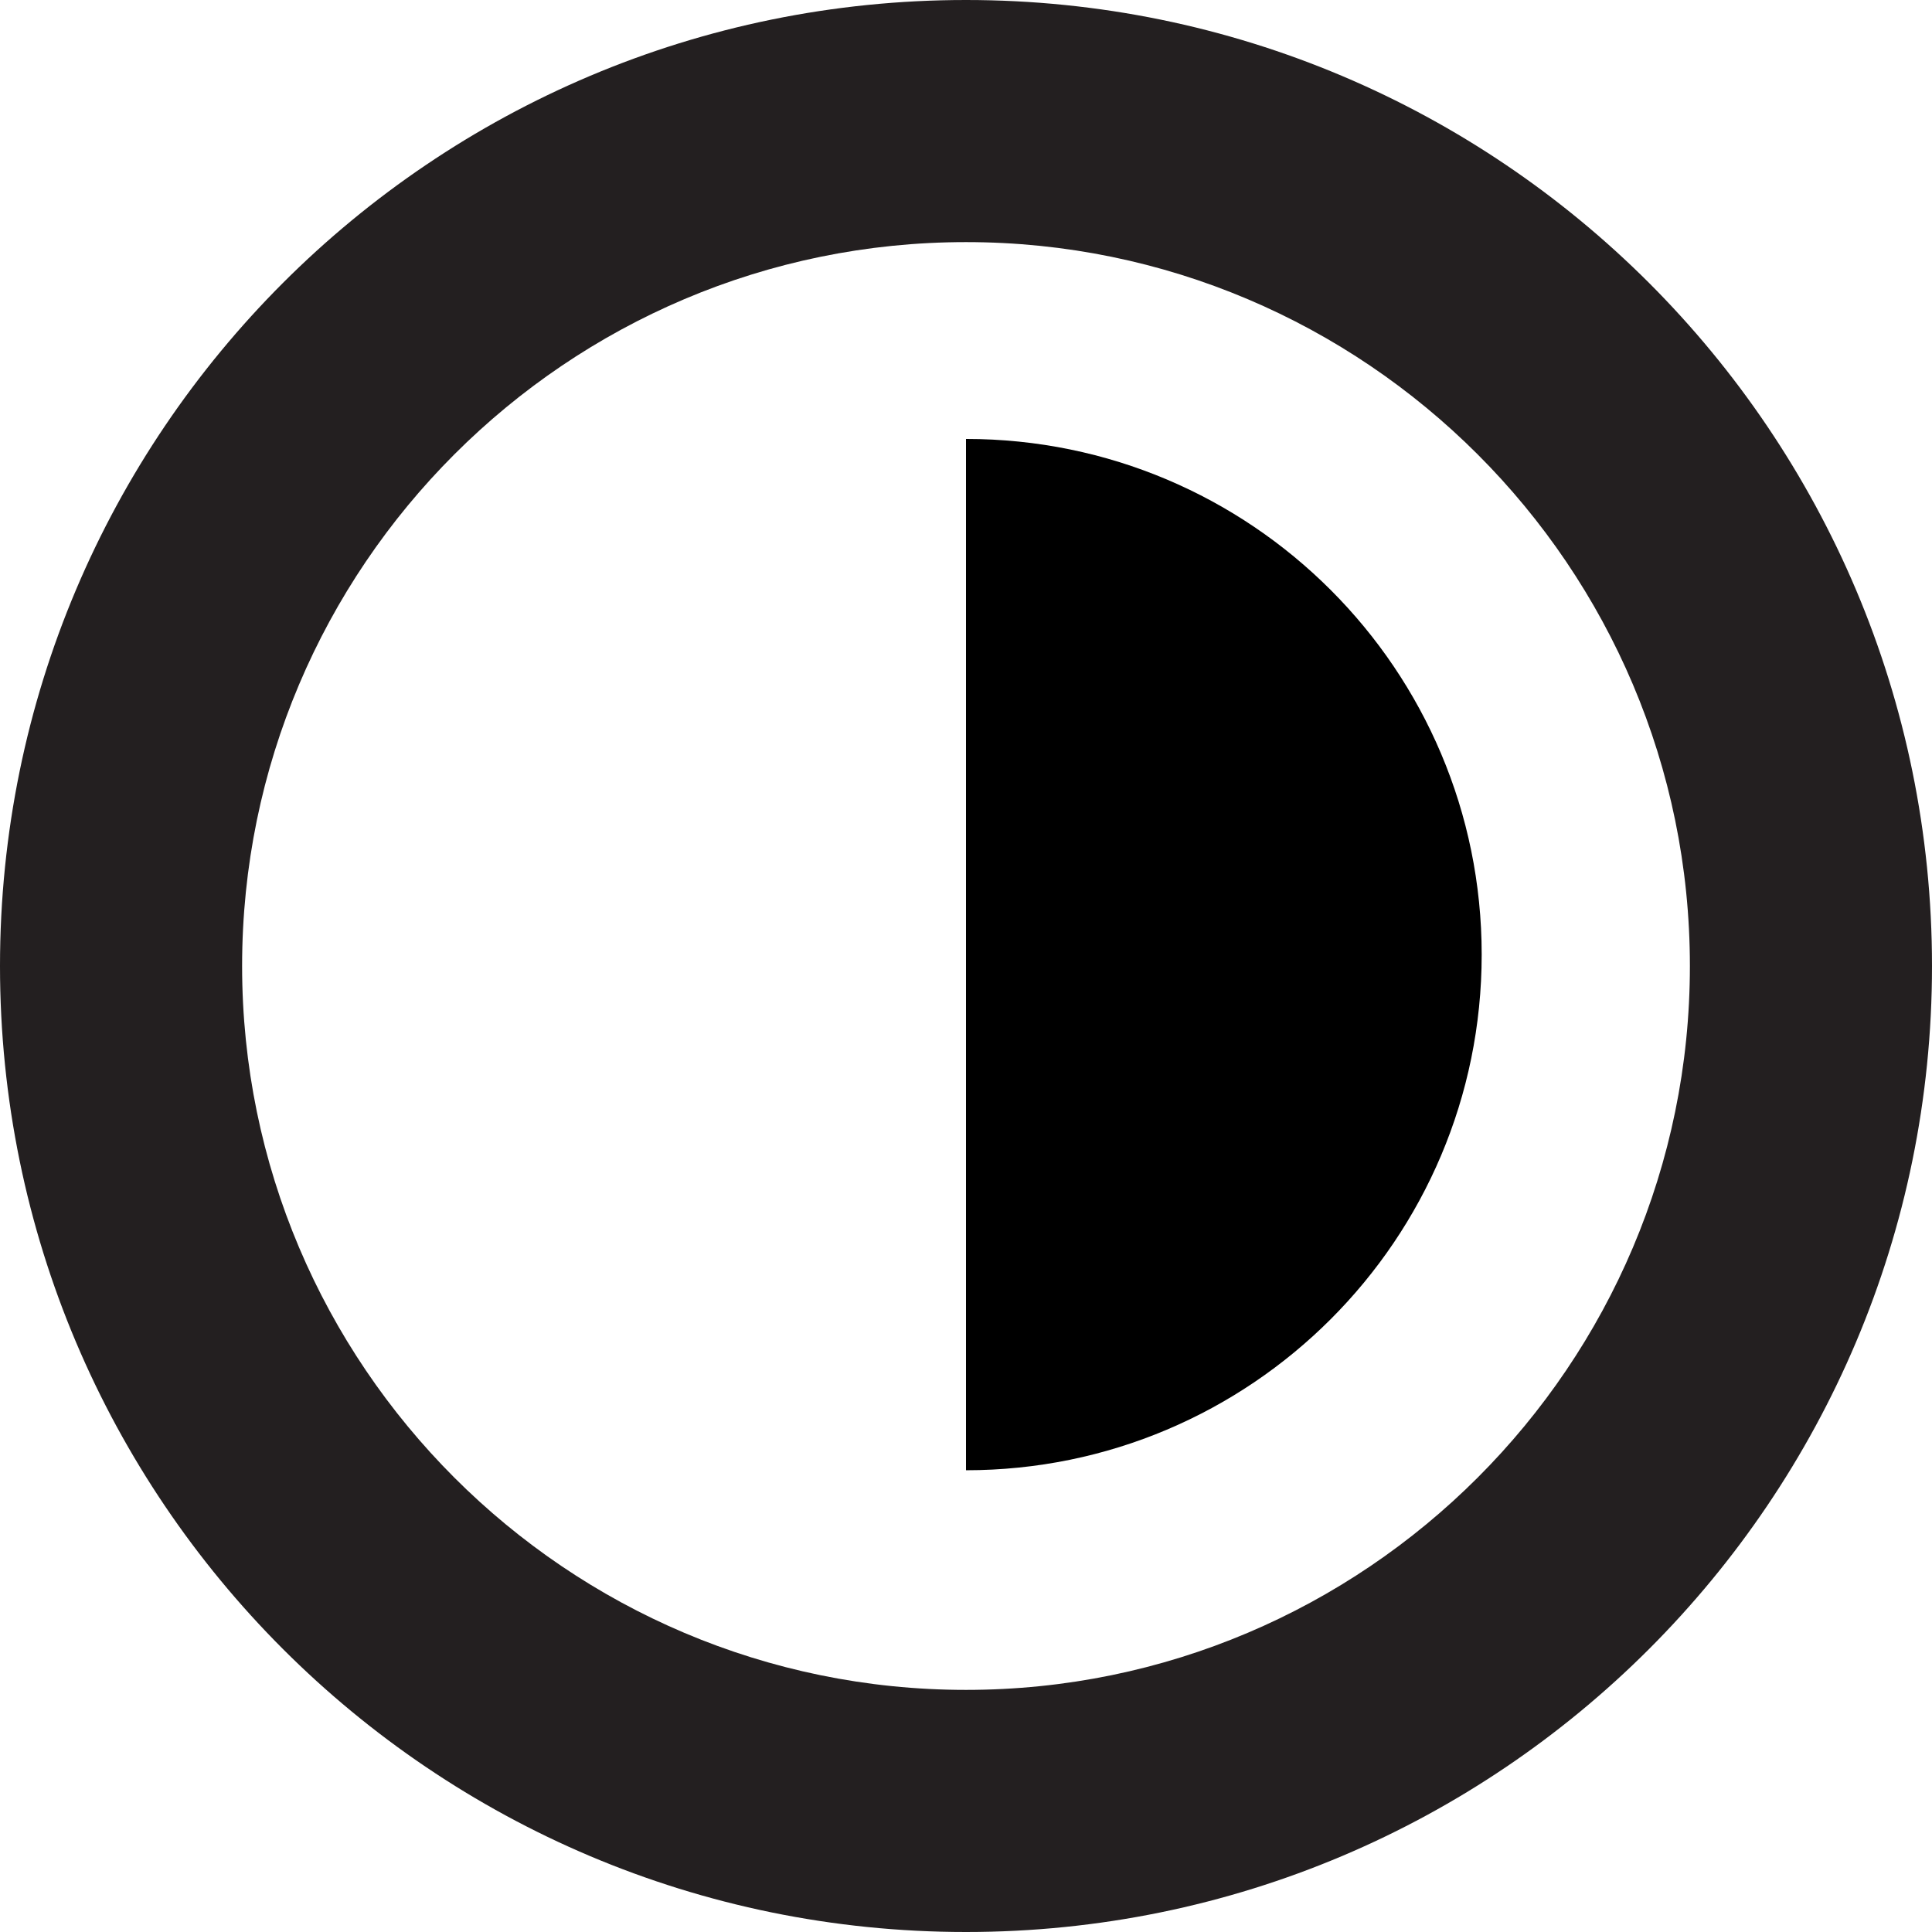
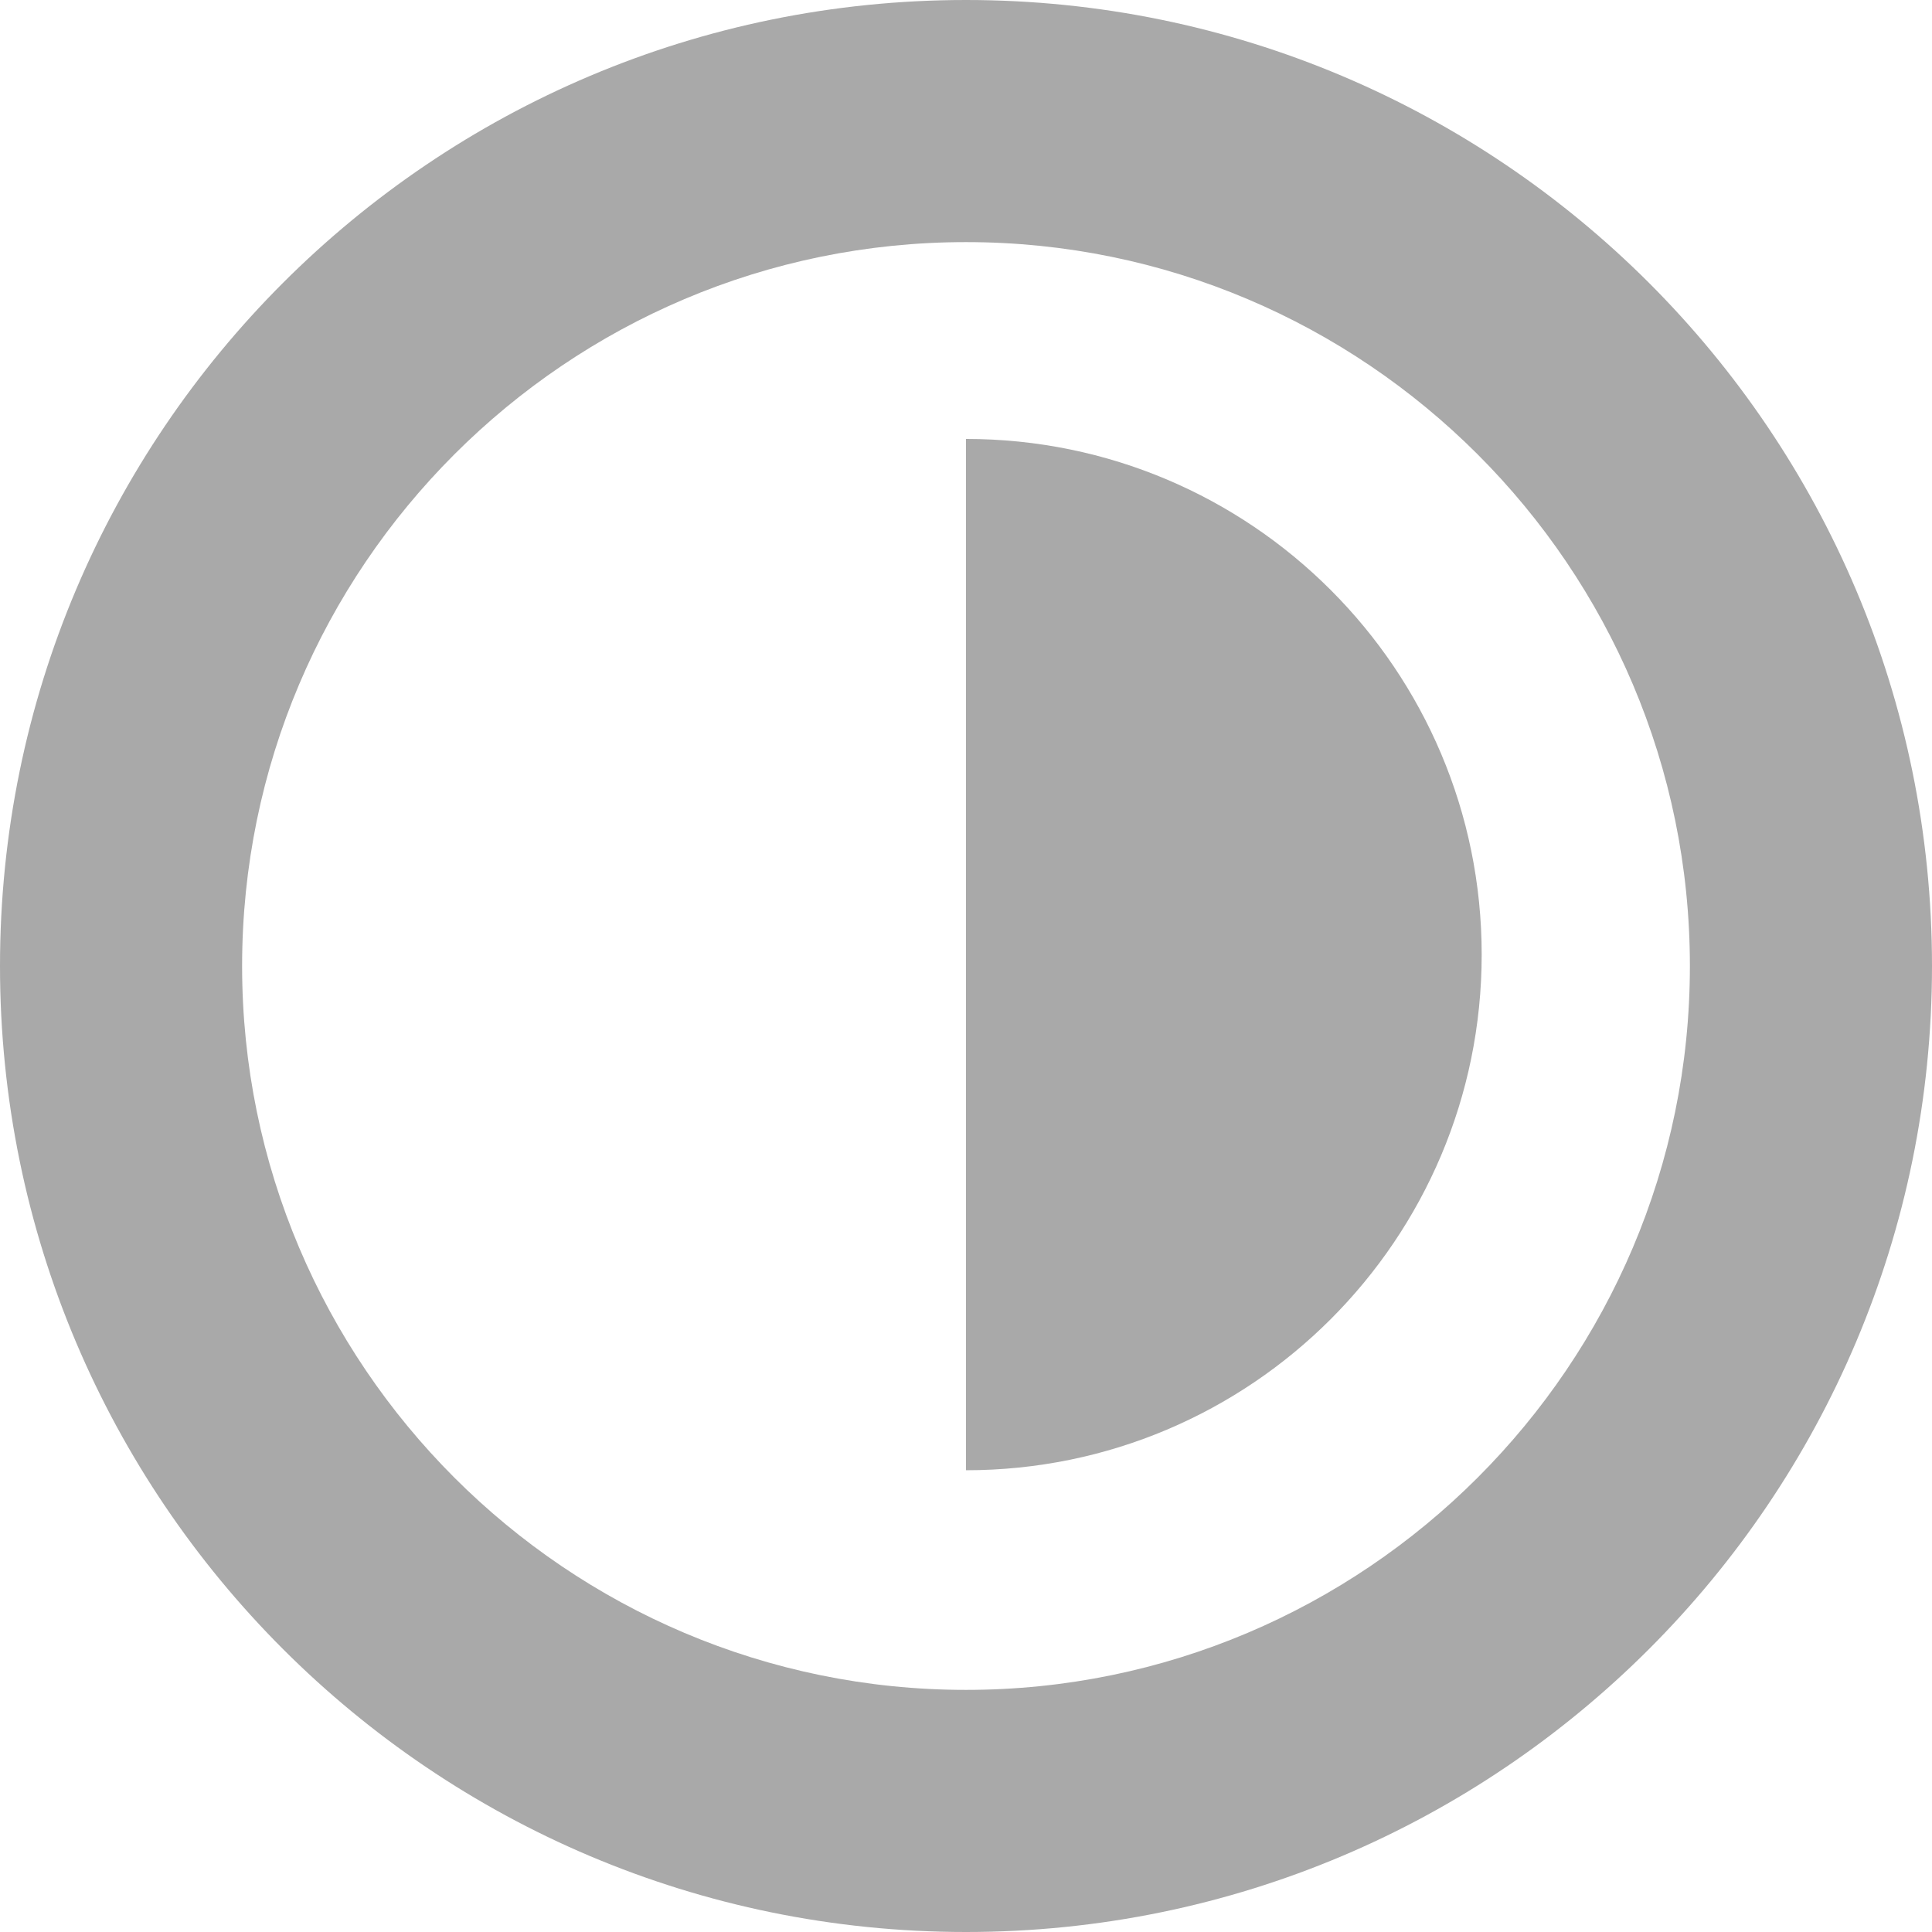
<svg xmlns="http://www.w3.org/2000/svg" version="1.0" id="Layer_1" x="0px" y="0px" width="31.92px" height="31.92px" viewBox="-35.422 -7.96 31.92 31.92" enable-background="new -35.422 -7.96 31.92 31.92" xml:space="preserve">
-   <path fill="#231F20" d="M-19.462-3.96c6.595,0,11.96,5.365,11.96,11.96s-5.365,11.96-11.96,11.96S-31.422,14.595-31.422,8 S-26.057-3.96-19.462-3.96 M-19.462-7.96c-8.814,0-15.96,7.145-15.96,15.96c0,8.813,7.146,15.96,15.96,15.96S-3.502,16.813-3.502,8 C-3.502-0.815-10.648-7.96-19.462-7.96L-19.462-7.96z" />
-   <path d="M-19.462,16.331c4.706,0,8.52-3.813,8.52-8.52c0-4.705-3.813-8.519-8.52-8.519" />
+   <path fill="#a9a9a9" d="M-19.462-3.96c6.595,0,11.96,5.365,11.96,11.96s-5.365,11.96-11.96,11.96S-31.422,14.595-31.422,8 S-26.057-3.96-19.462-3.96 M-19.462-7.96c-8.814,0-15.96,7.145-15.96,15.96c0,8.813,7.146,15.96,15.96,15.96S-3.502,16.813-3.502,8 C-3.502-0.815-10.648-7.96-19.462-7.96L-19.462-7.96z" />
+   <path fill="#a9a9a9" d="M-19.462,16.331c4.706,0,8.52-3.813,8.52-8.52c0-4.705-3.813-8.519-8.52-8.519" />
</svg>
